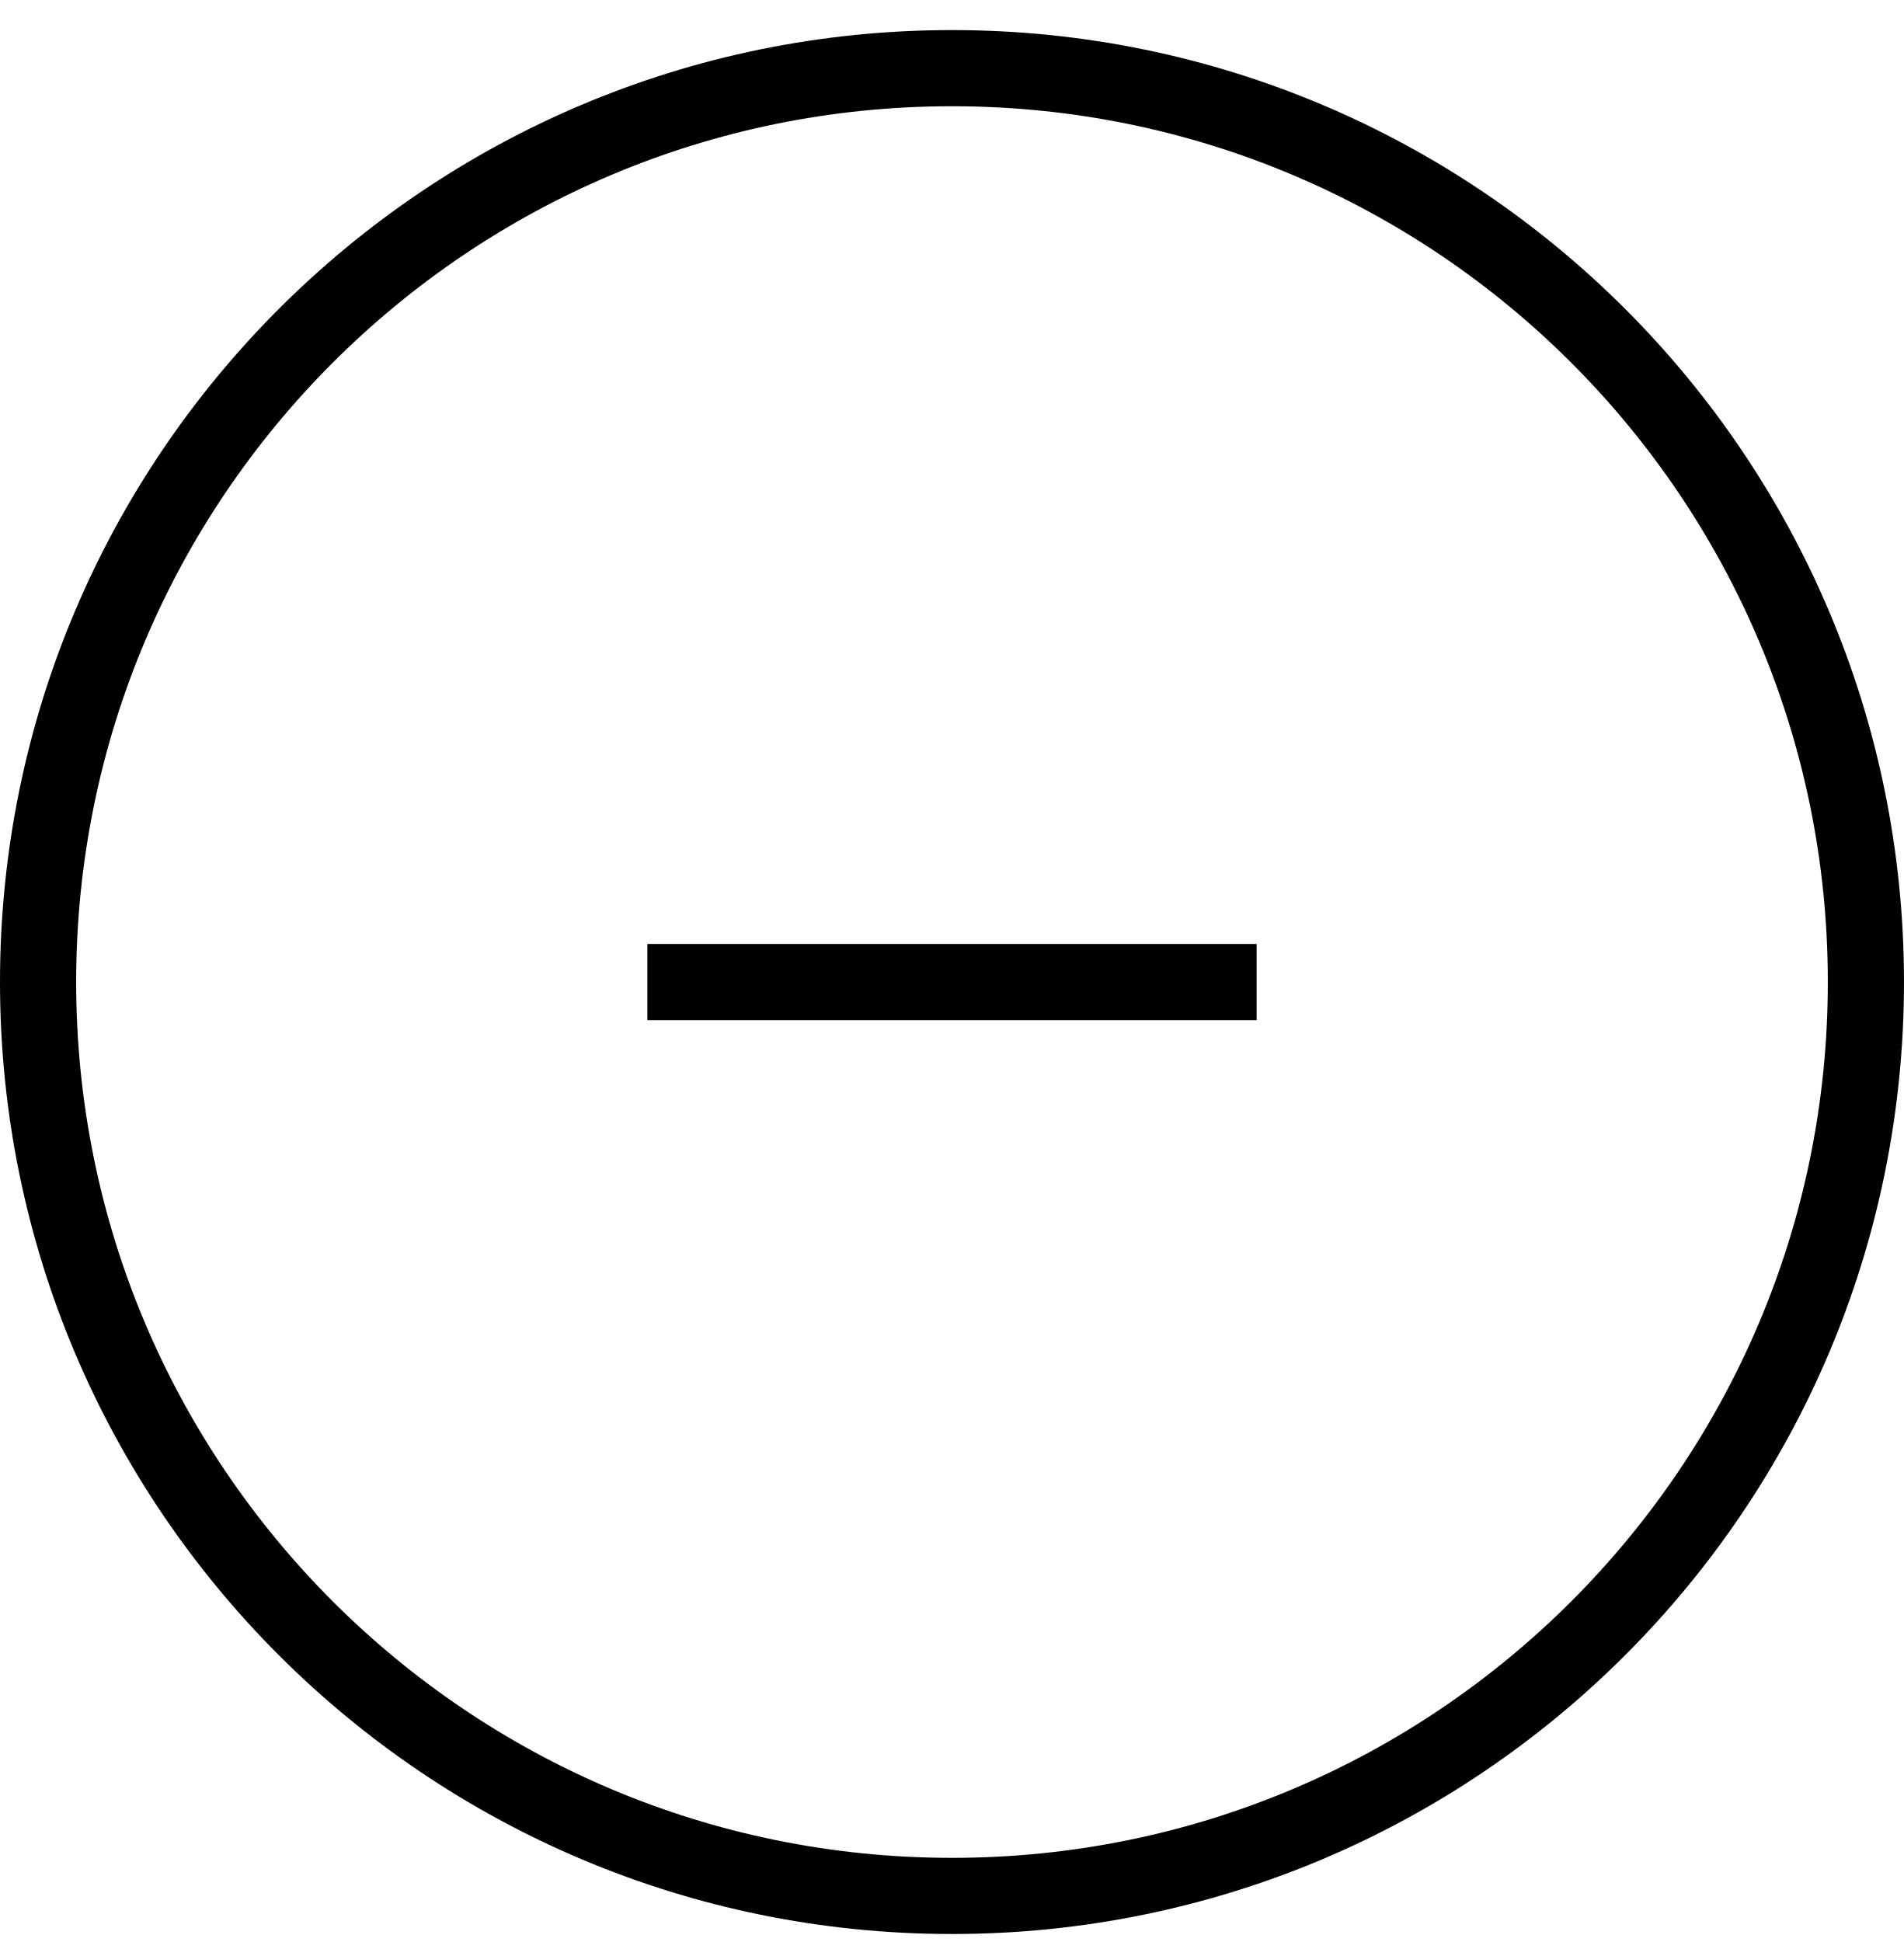
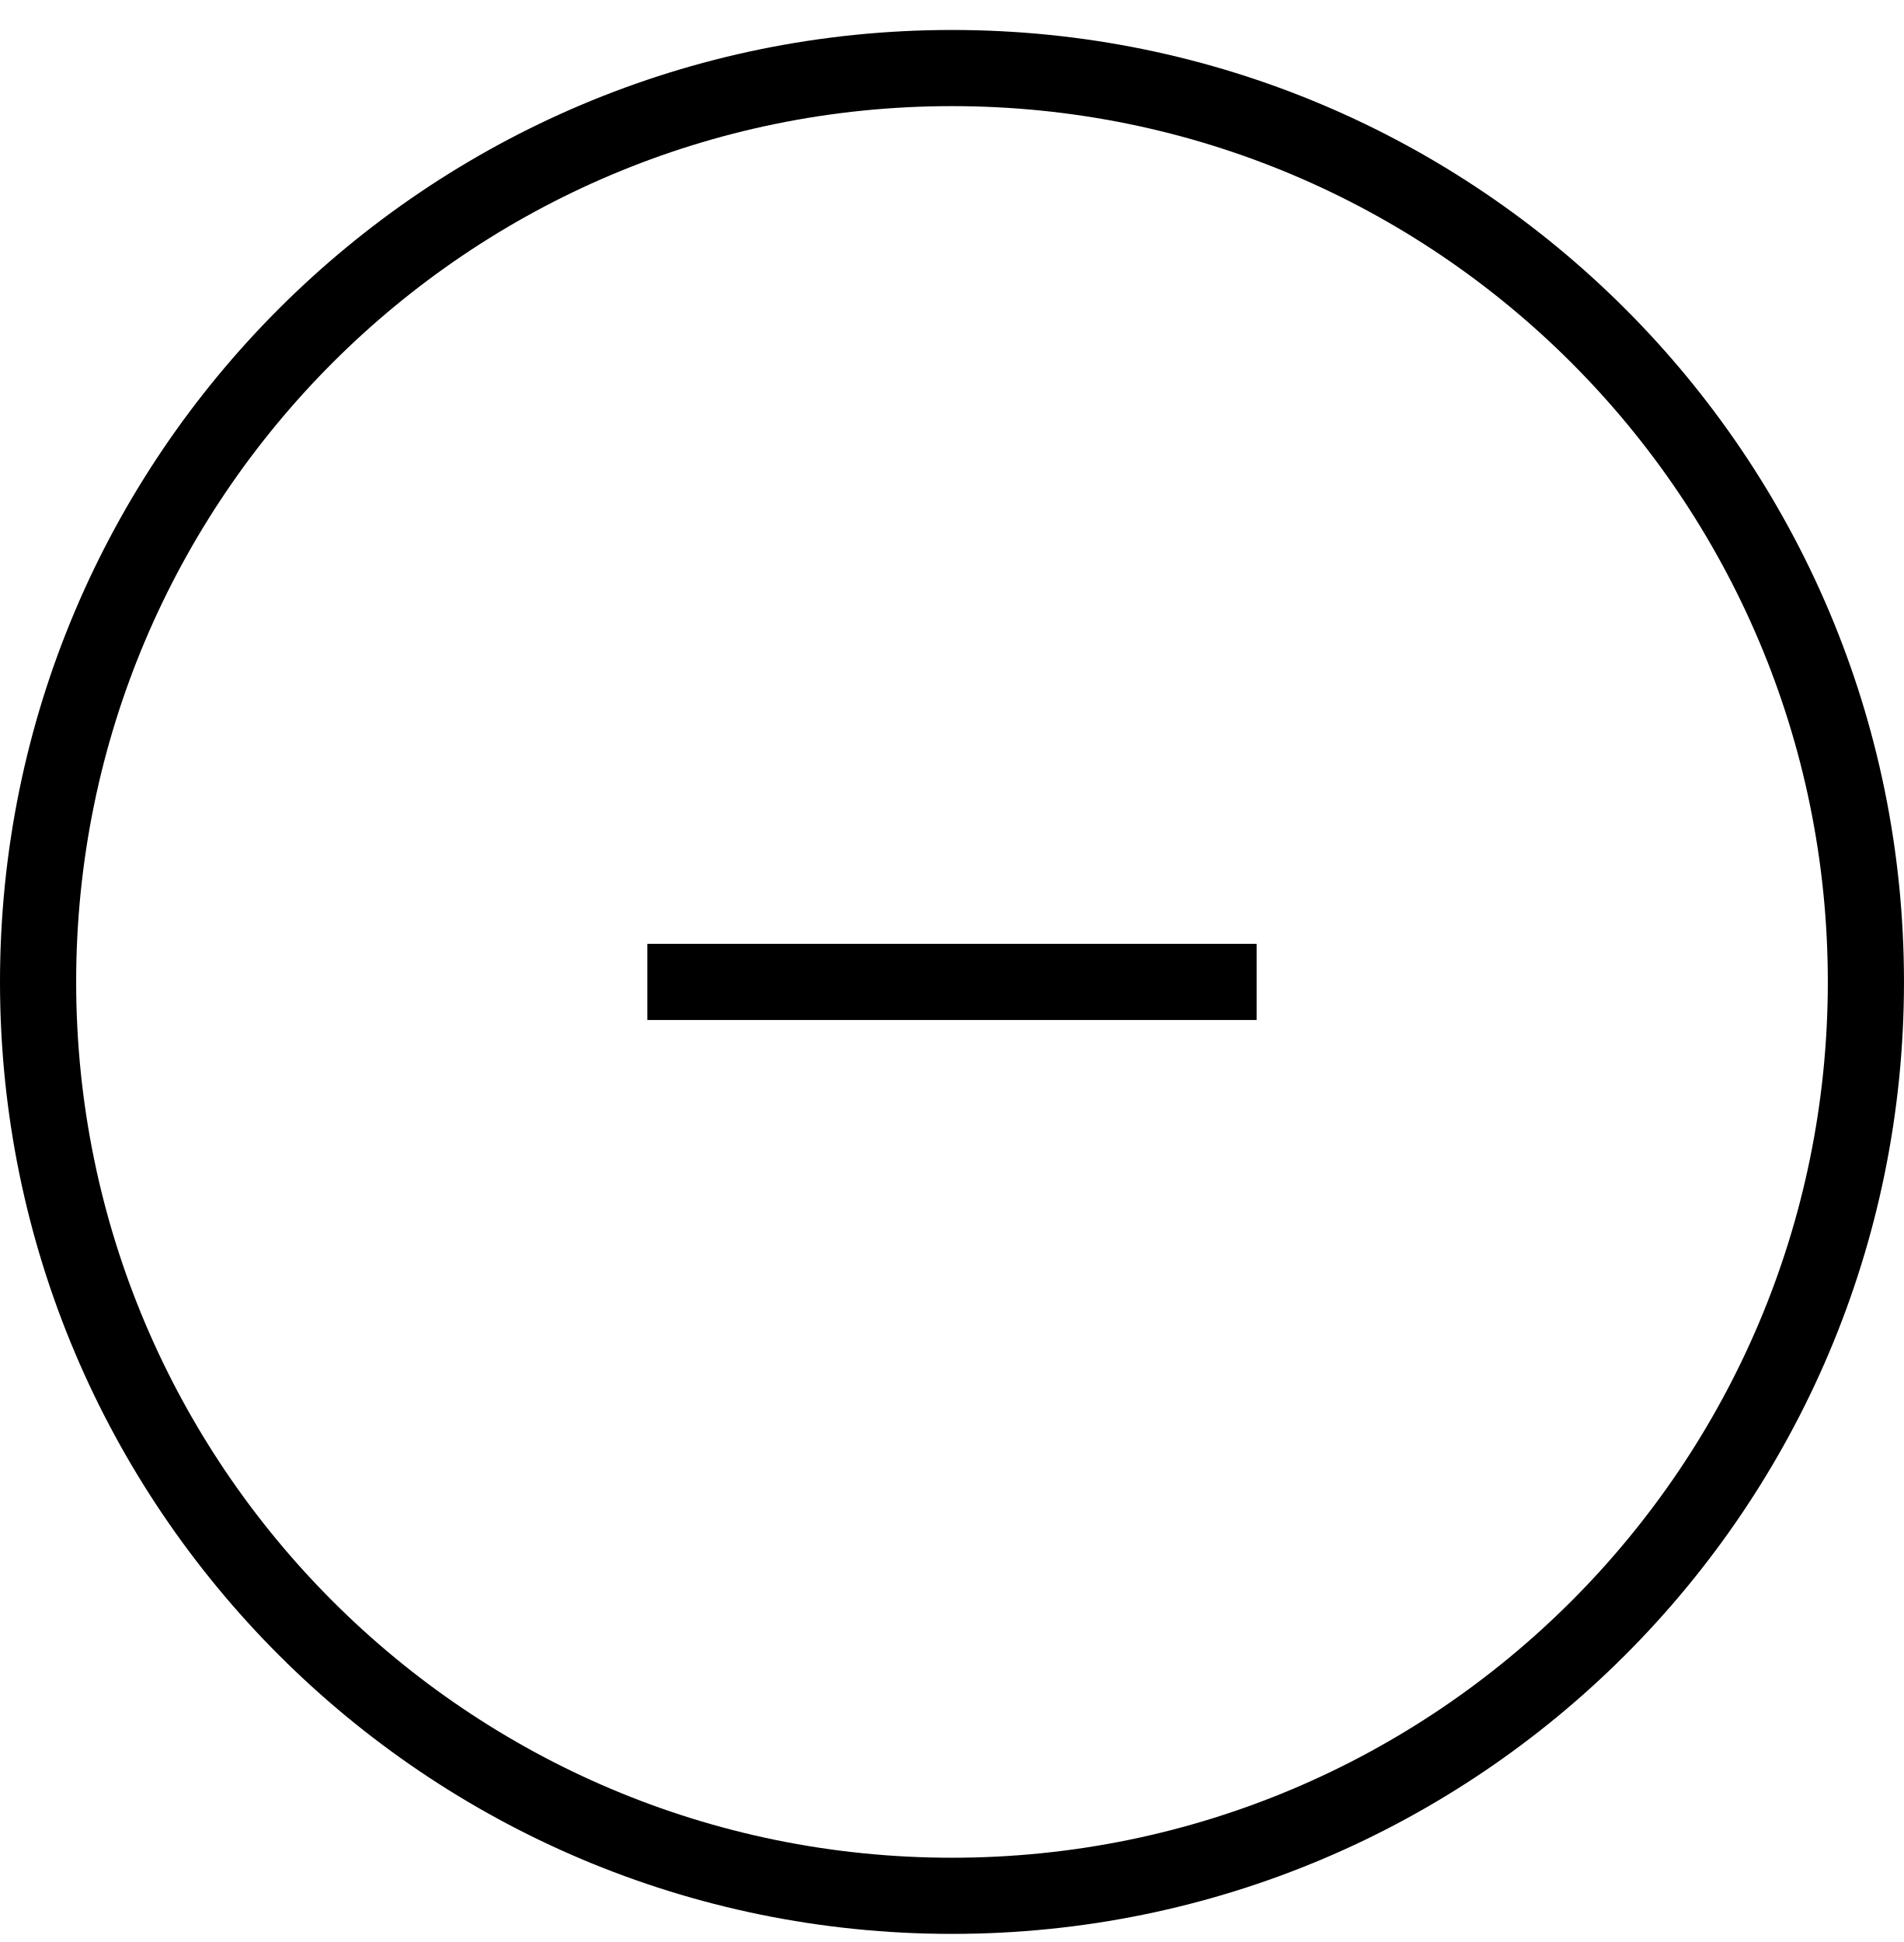
<svg xmlns="http://www.w3.org/2000/svg" width="50" height="51" viewBox="0 0 50 51" fill="none">
-   <path d="M49 25.79a24 24 0 1 1-48 0 24 24 0 0 1 48 0Z" stroke="#000" stroke-width="2" />
-   <path d="M33 24.79H17v2h16v-2Z" fill="#000" />
+   <g id="Group 24">
+     <g id="Group 23">
+       <path id="Ellipse 7" d="M49 25.787C49 39.042 38.255 49.787 25 49.787C11.745 49.787 1 39.042 1 25.787C1 12.532 11.745 1.787 25 1.787C38.255 1.787 49 12.532 49 25.787Z" stroke="black" stroke-width="2" />
+       <path id="Vector" d="M33 24.787H17V26.787H33V24.787Z" fill="black" />
+     </g>
+   </g>
</svg>
